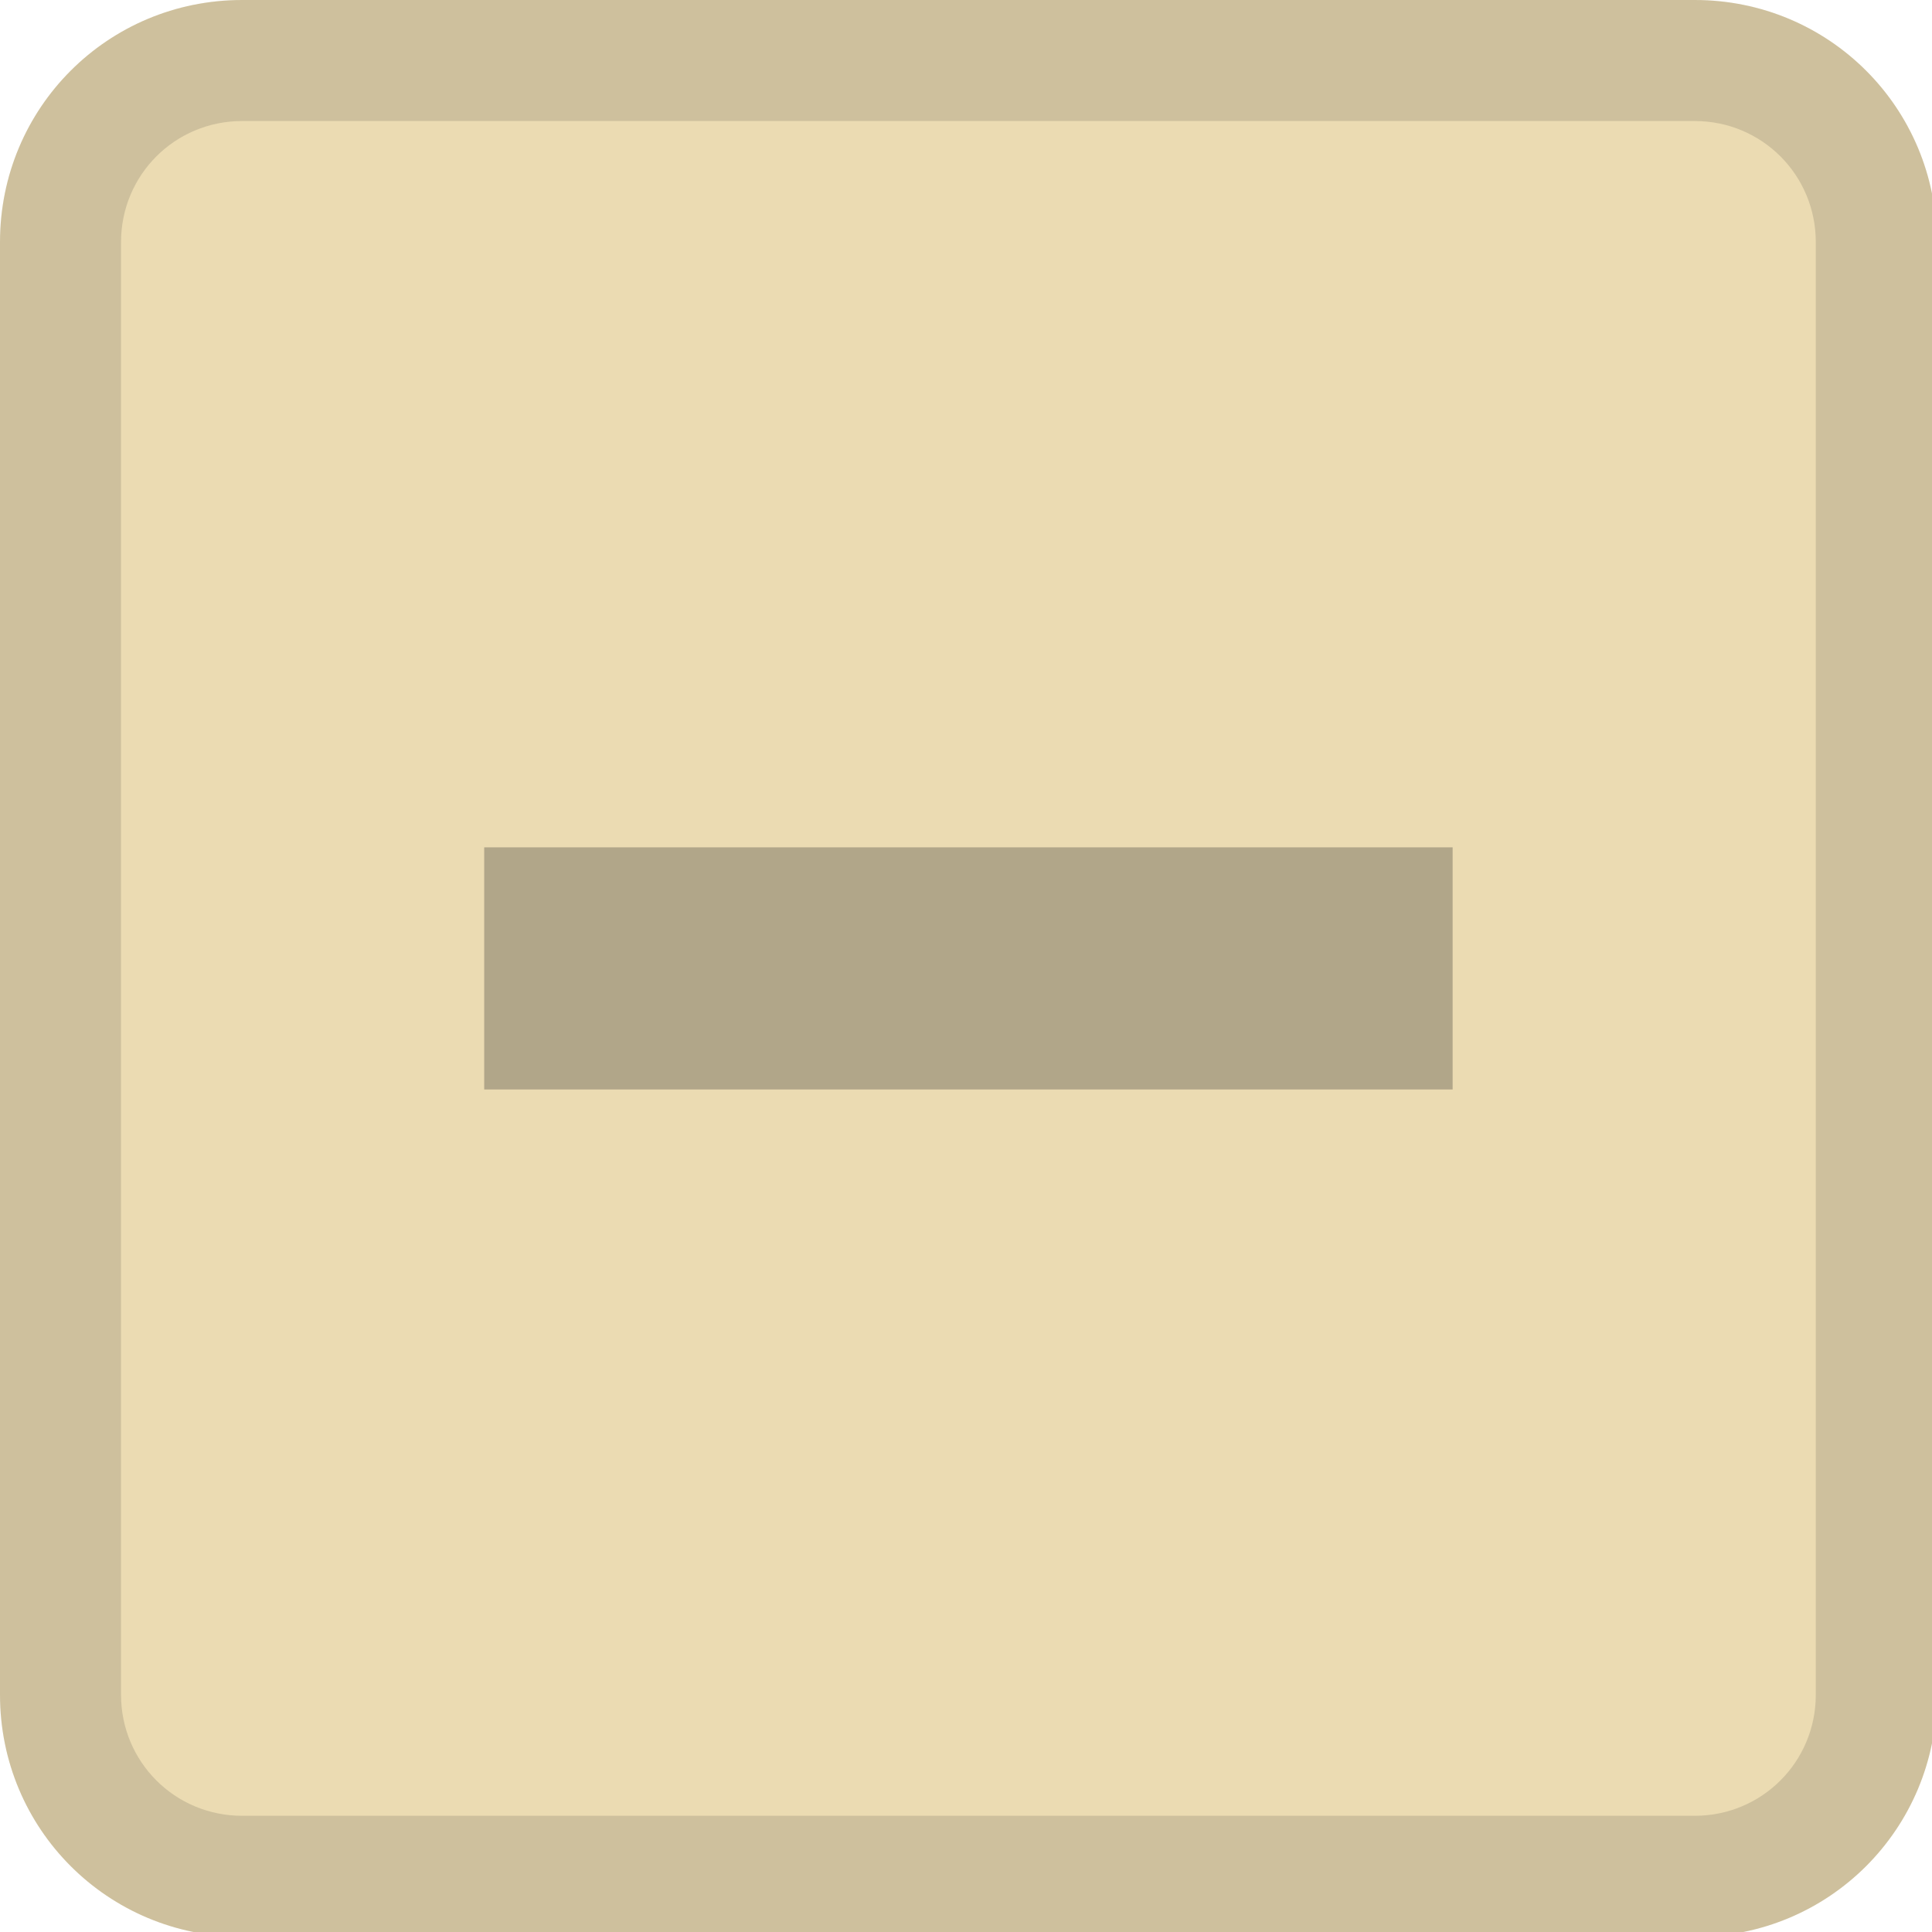
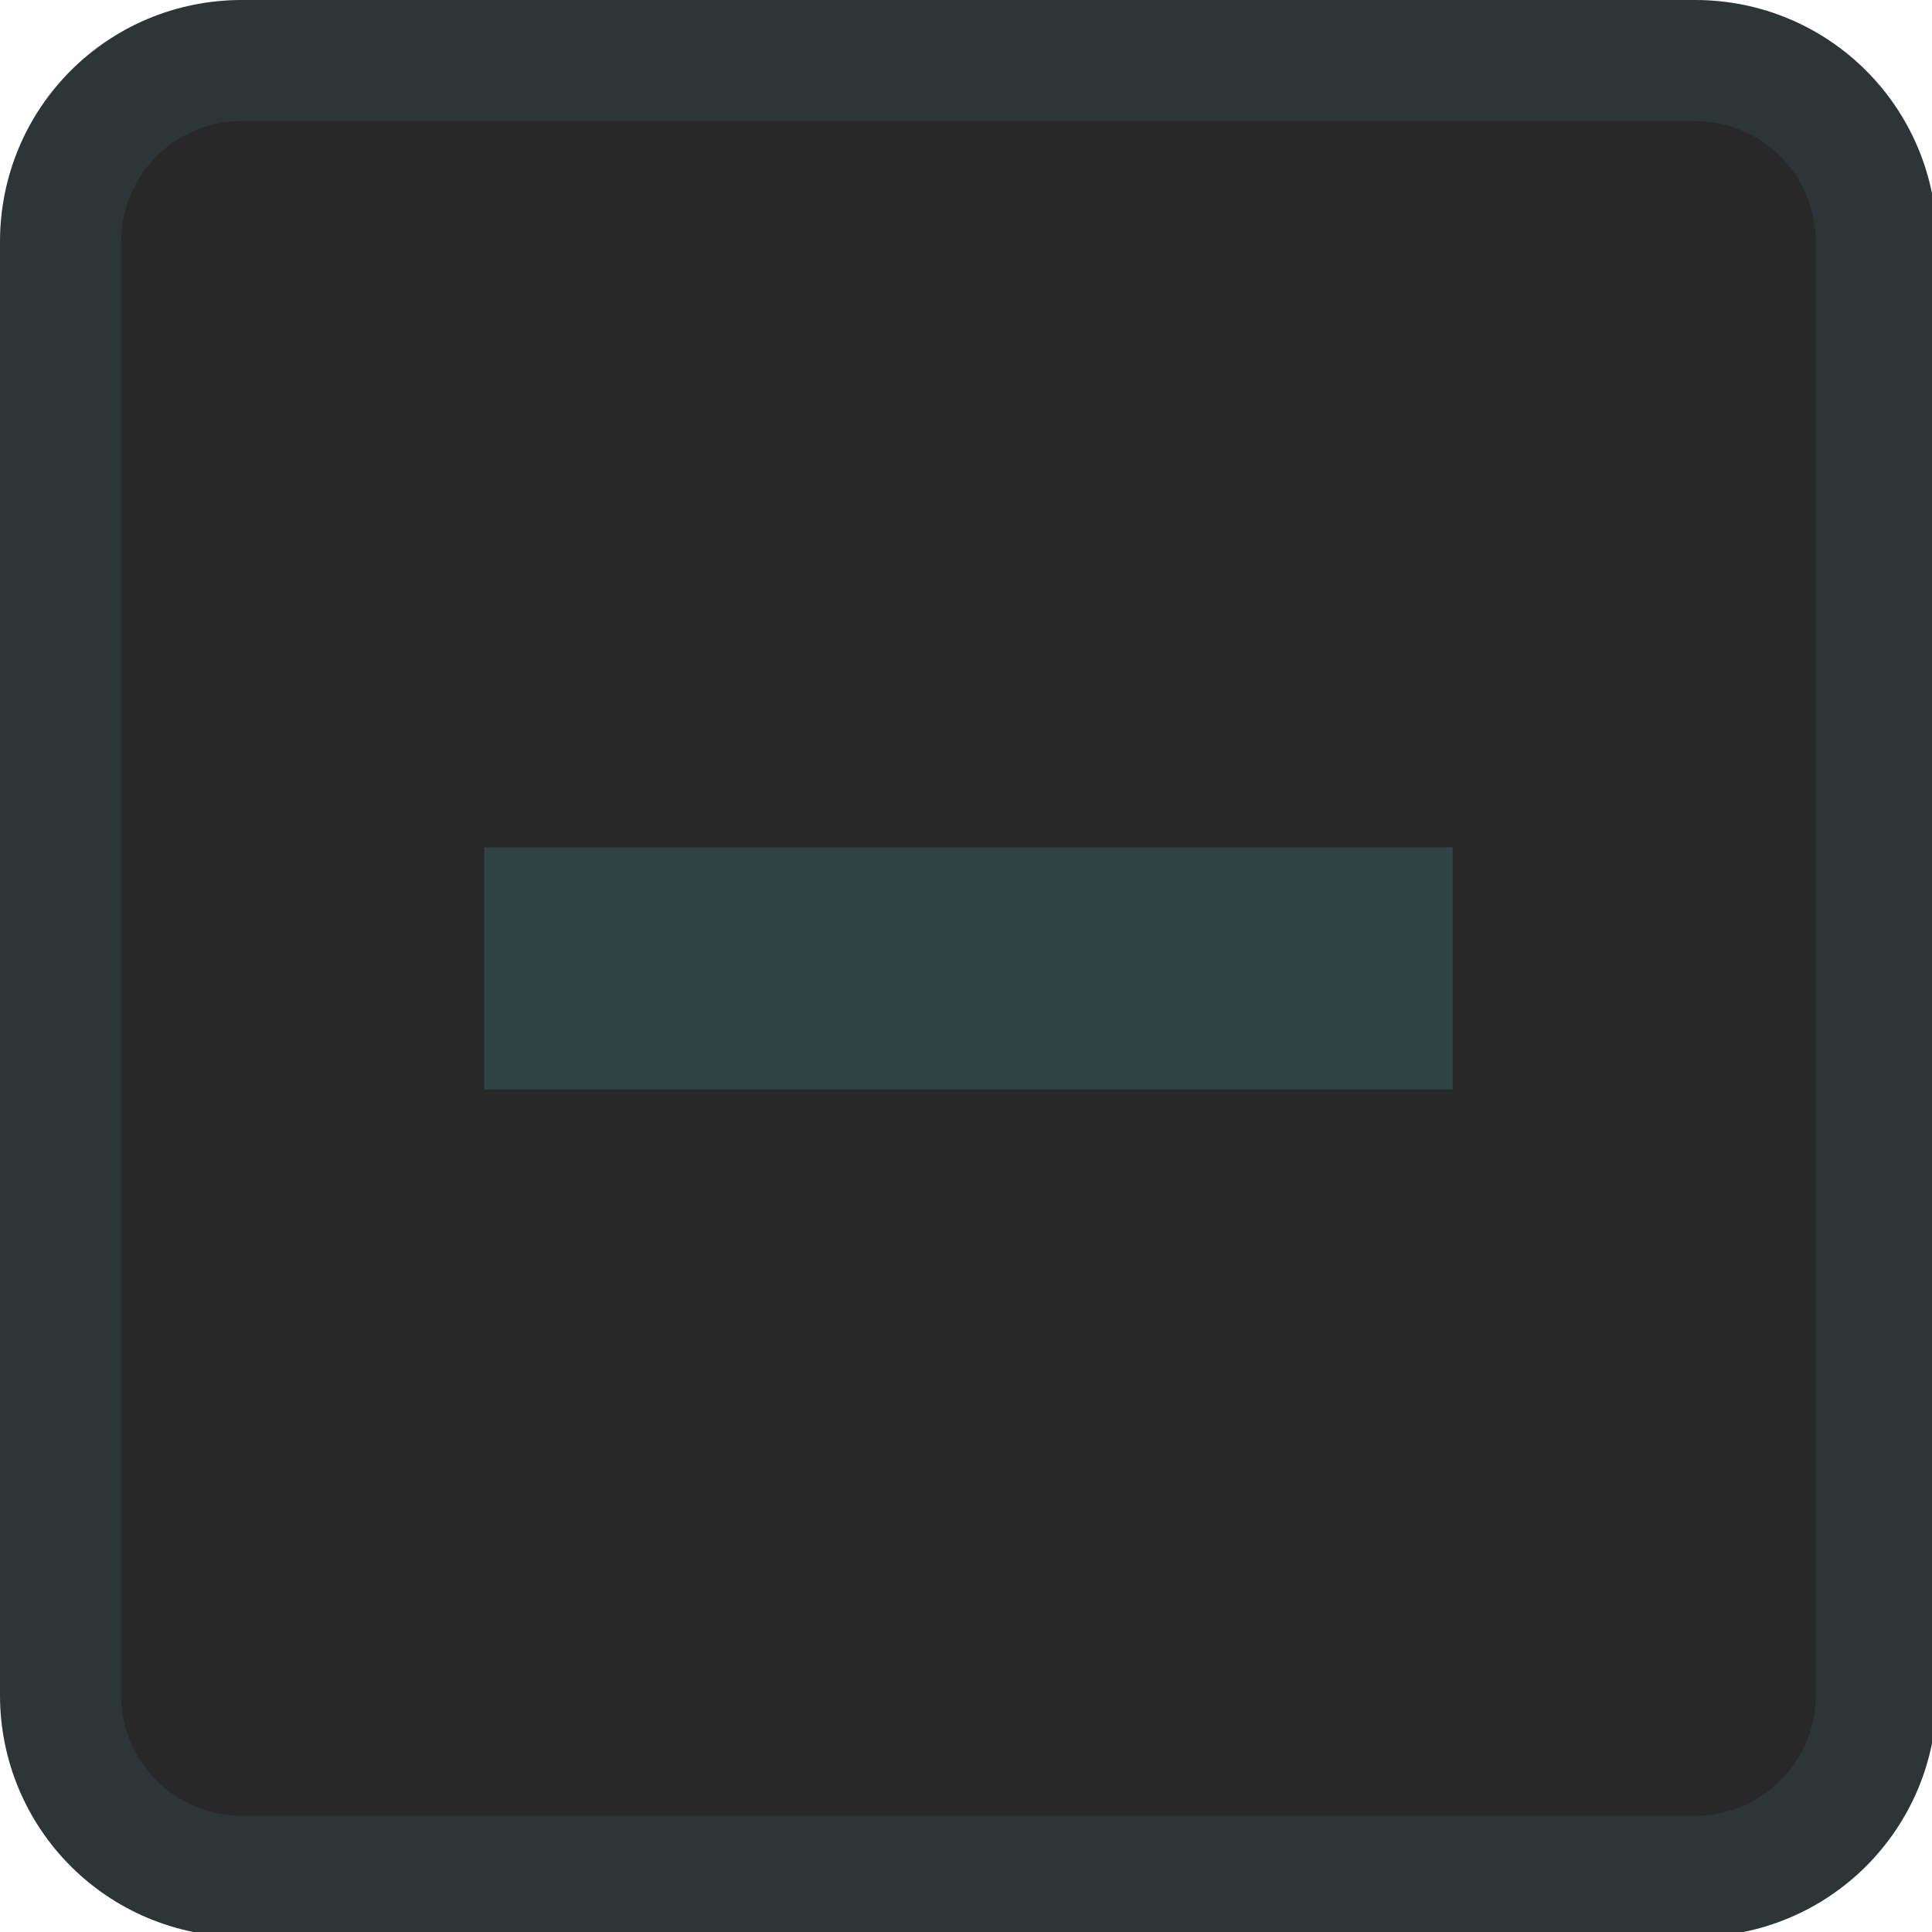
<svg xmlns="http://www.w3.org/2000/svg" width="133pt" height="133pt" viewBox="0 0 133 133" version="1.1">
  <g id="surface1">
-     <path style=" stroke:none;fill-rule:nonzero;fill:#ebdbb2;fill-opacity:1;" d="M 14.453 7.293 L 119.402 7.293 C 124.25 7.293 128.156 11.102 128.156 15.852 L 128.156 118.555 C 128.156 123.273 124.25 127.117 119.402 127.117 L 14.453 127.117 C 9.602 127.117 5.695 123.273 5.695 118.555 L 5.695 15.852 C 5.695 11.102 9.602 7.293 14.453 7.293 Z M 14.453 7.293 " />
-     <path style=" stroke:none;fill-rule:nonzero;fill:#ebdbb2;fill-opacity:1;" d="M 16.668 0 C 7.422 0 0 7.422 0 16.668 L 0 116.668 C 0 125.91 7.422 133.332 16.668 133.332 L 116.668 133.332 C 125.91 133.332 133.332 125.91 133.332 116.668 L 133.332 16.668 C 133.332 7.422 125.91 0 116.668 0 Z M 16.668 8.332 L 116.668 8.332 C 121.289 8.332 125 12.043 125 16.668 L 125 116.668 C 125 121.289 121.289 125 116.668 125 L 16.668 125 C 12.043 125 8.332 121.289 8.332 116.668 L 8.332 16.668 C 8.332 12.043 12.043 8.332 16.668 8.332 Z M 16.668 8.332 " />
-     <path style=" stroke:none;fill-rule:nonzero;fill:#282828;fill-opacity:0.15;" d="M 16.668 0 C 7.422 0 0 7.422 0 16.668 L 0 116.668 C 0 125.91 7.422 133.332 16.668 133.332 L 116.668 133.332 C 125.91 133.332 133.332 125.91 133.332 116.668 L 133.332 16.668 C 133.332 7.422 125.91 0 116.668 0 Z M 16.668 8.332 L 116.668 8.332 C 121.289 8.332 125 12.043 125 16.668 L 125 116.668 C 125 121.289 121.289 125 116.668 125 L 16.668 125 C 12.043 125 8.332 121.289 8.332 116.668 L 8.332 16.668 C 8.332 12.043 12.043 8.332 16.668 8.332 Z M 16.668 8.332 " />
-     <path style=" stroke:none;fill-rule:nonzero;fill:#282828;fill-opacity:0.3;" d="M 33.332 58.332 L 100 58.332 L 100 75 L 33.332 75 Z M 33.332 58.332 " />
+     <path style=" stroke:none;fill-rule:nonzero;fill:#282828;fill-opacity:1;" d="M 14.453 7.293 L 119.402 7.293 C 124.25 7.293 128.156 11.102 128.156 15.852 L 128.156 118.555 C 128.156 123.273 124.25 127.117 119.402 127.117 L 14.453 127.117 C 9.602 127.117 5.695 123.273 5.695 118.555 L 5.695 15.852 C 5.695 11.102 9.602 7.293 14.453 7.293 Z M 14.453 7.293 " />
+     <path style=" stroke:none;fill-rule:nonzero;fill:#282828;fill-opacity:1;" d="M 16.668 0 C 7.422 0 0 7.422 0 16.668 L 0 116.668 C 0 125.91 7.422 133.332 16.668 133.332 L 116.668 133.332 C 125.91 133.332 133.332 125.91 133.332 116.668 L 133.332 16.668 C 133.332 7.422 125.91 0 116.668 0 Z M 16.668 8.332 L 116.668 8.332 C 121.289 8.332 125 12.043 125 16.668 L 125 116.668 C 125 121.289 121.289 125 116.668 125 L 16.668 125 C 12.043 125 8.332 121.289 8.332 116.668 L 8.332 16.668 C 8.332 12.043 12.043 8.332 16.668 8.332 Z M 16.668 8.332 " />
+     <path style=" stroke:none;fill-rule:nonzero;fill:#458588;fill-opacity:0.15;" d="M 16.668 0 C 7.422 0 0 7.422 0 16.668 L 0 116.668 C 0 125.91 7.422 133.332 16.668 133.332 L 116.668 133.332 C 125.91 133.332 133.332 125.91 133.332 116.668 L 133.332 16.668 C 133.332 7.422 125.91 0 116.668 0 Z M 16.668 8.332 L 116.668 8.332 C 121.289 8.332 125 12.043 125 16.668 L 125 116.668 C 125 121.289 121.289 125 116.668 125 L 16.668 125 C 12.043 125 8.332 121.289 8.332 116.668 L 8.332 16.668 C 8.332 12.043 12.043 8.332 16.668 8.332 Z M 16.668 8.332 " />
+     <path style=" stroke:none;fill-rule:nonzero;fill:#458588;fill-opacity:0.3;" d="M 33.332 58.332 L 100 58.332 L 100 75 L 33.332 75 Z M 33.332 58.332 " />
  </g>
</svg>
